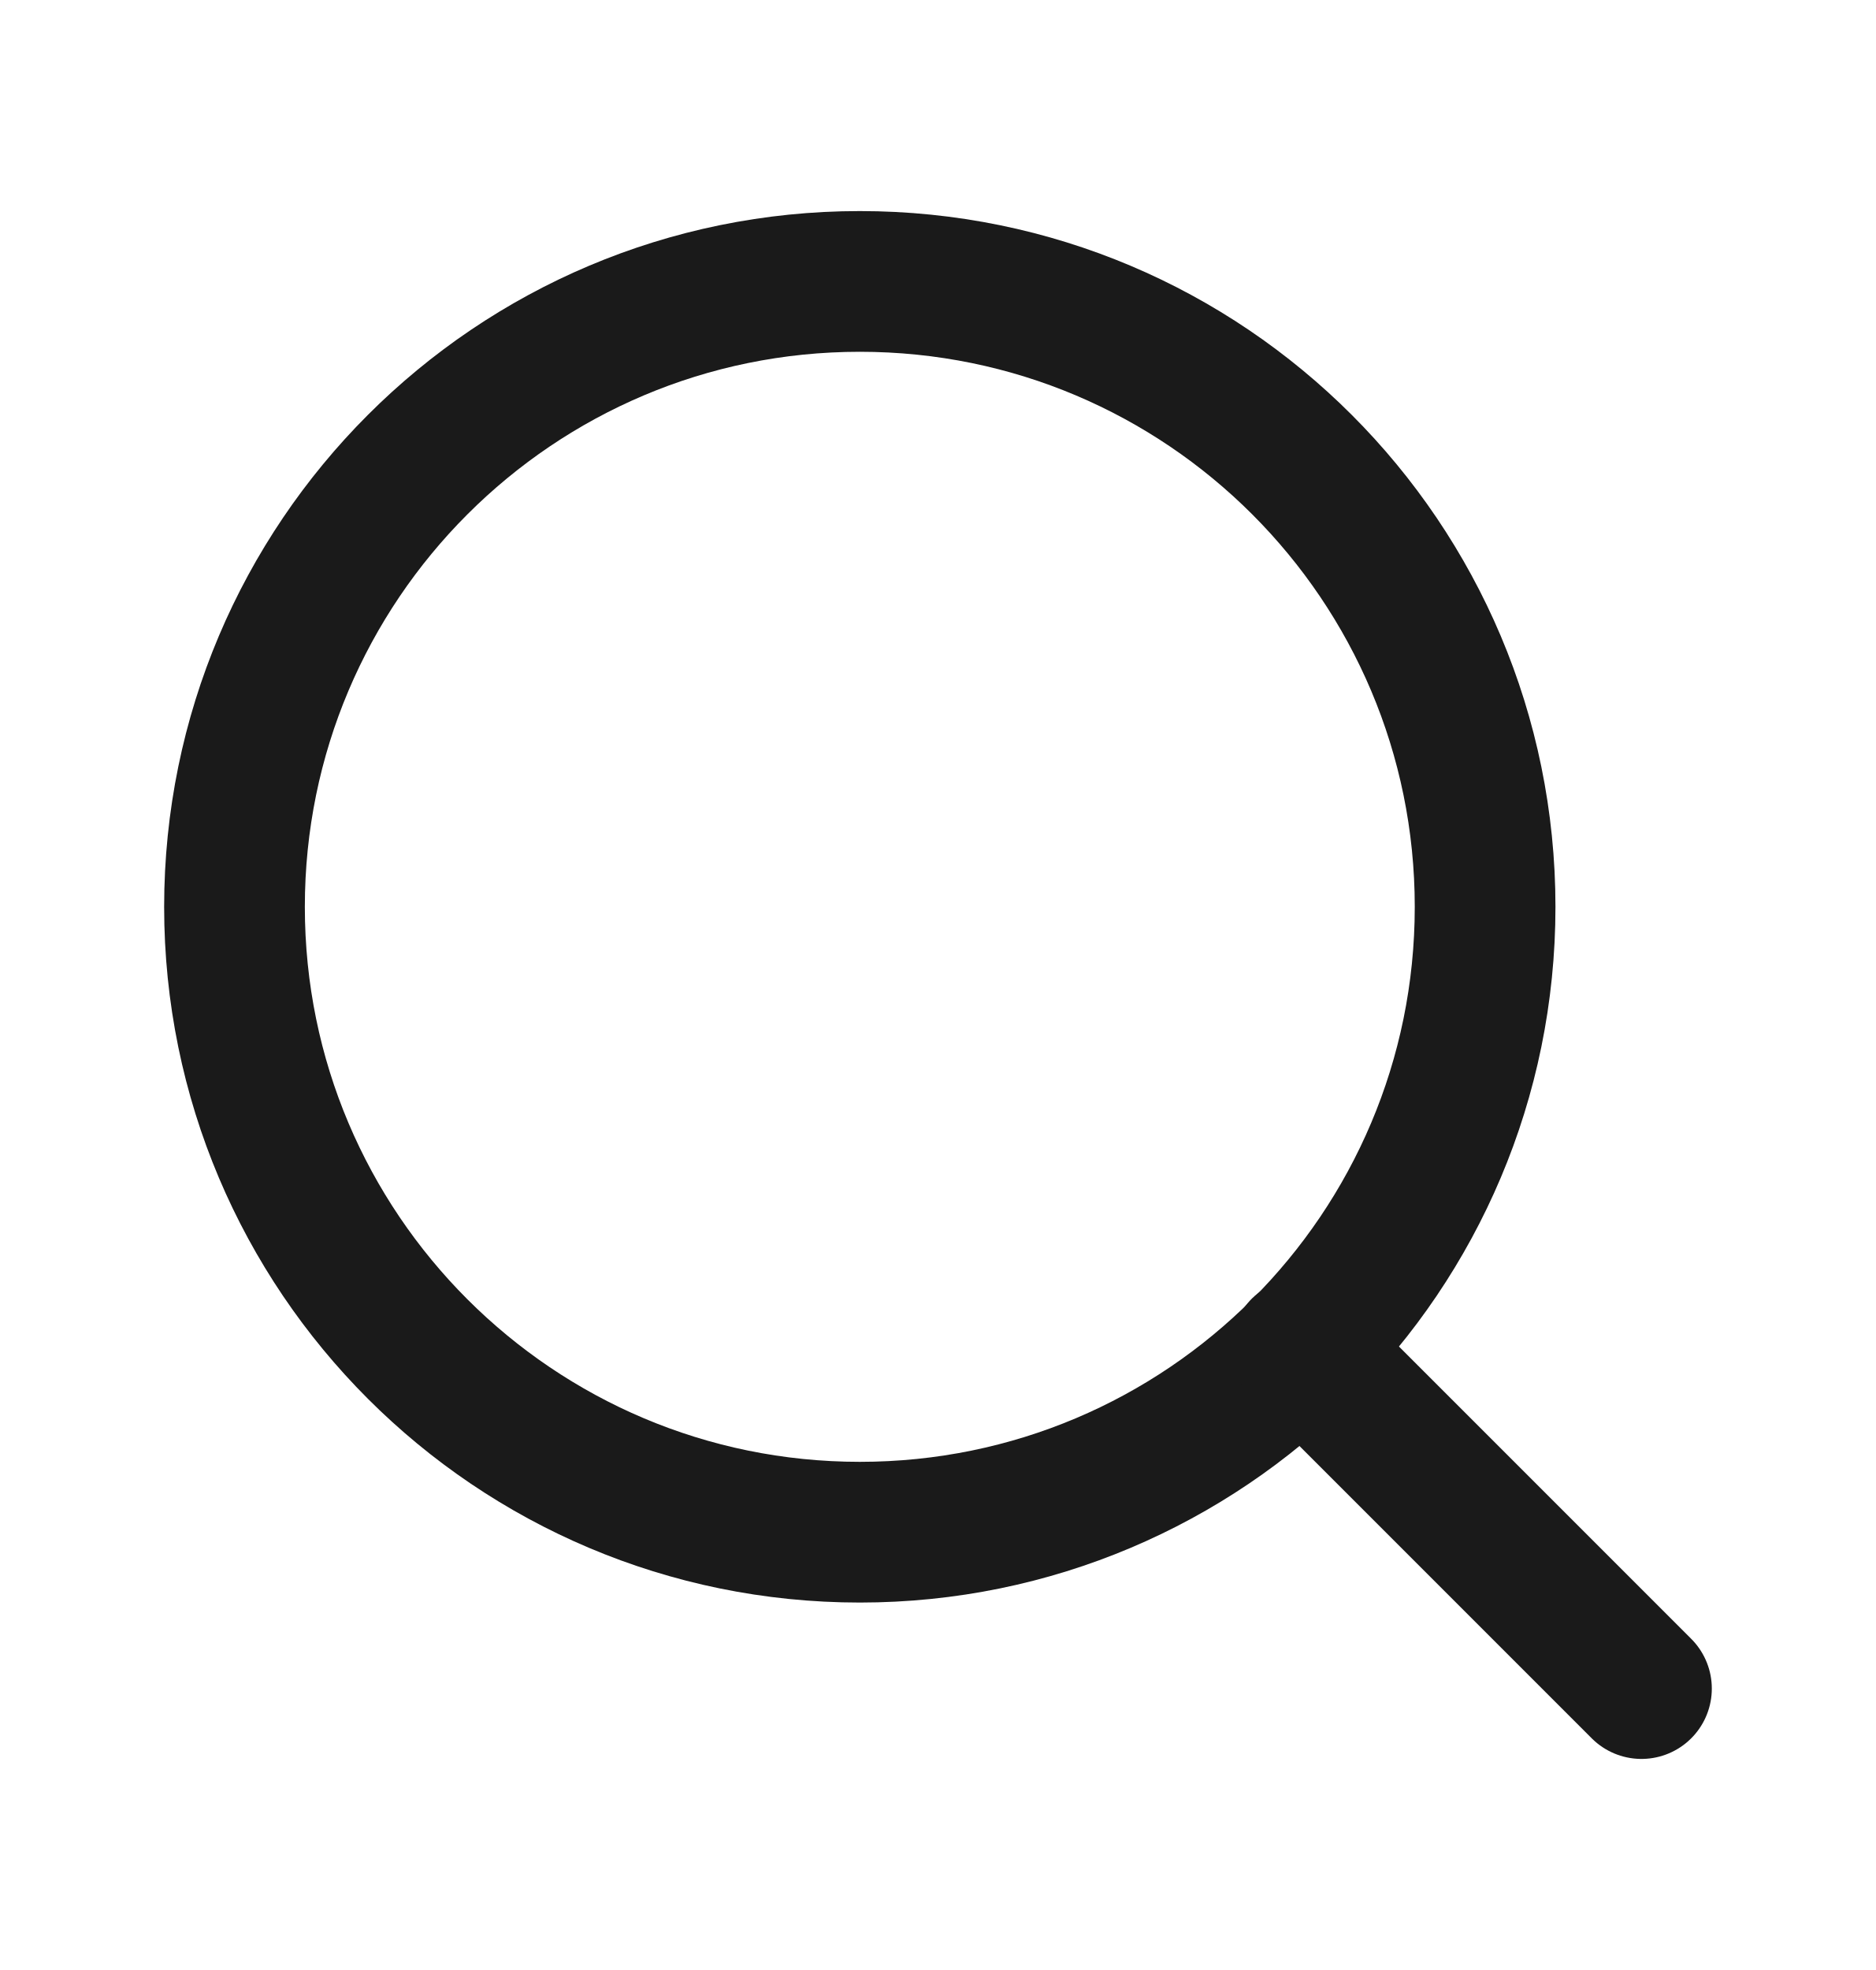
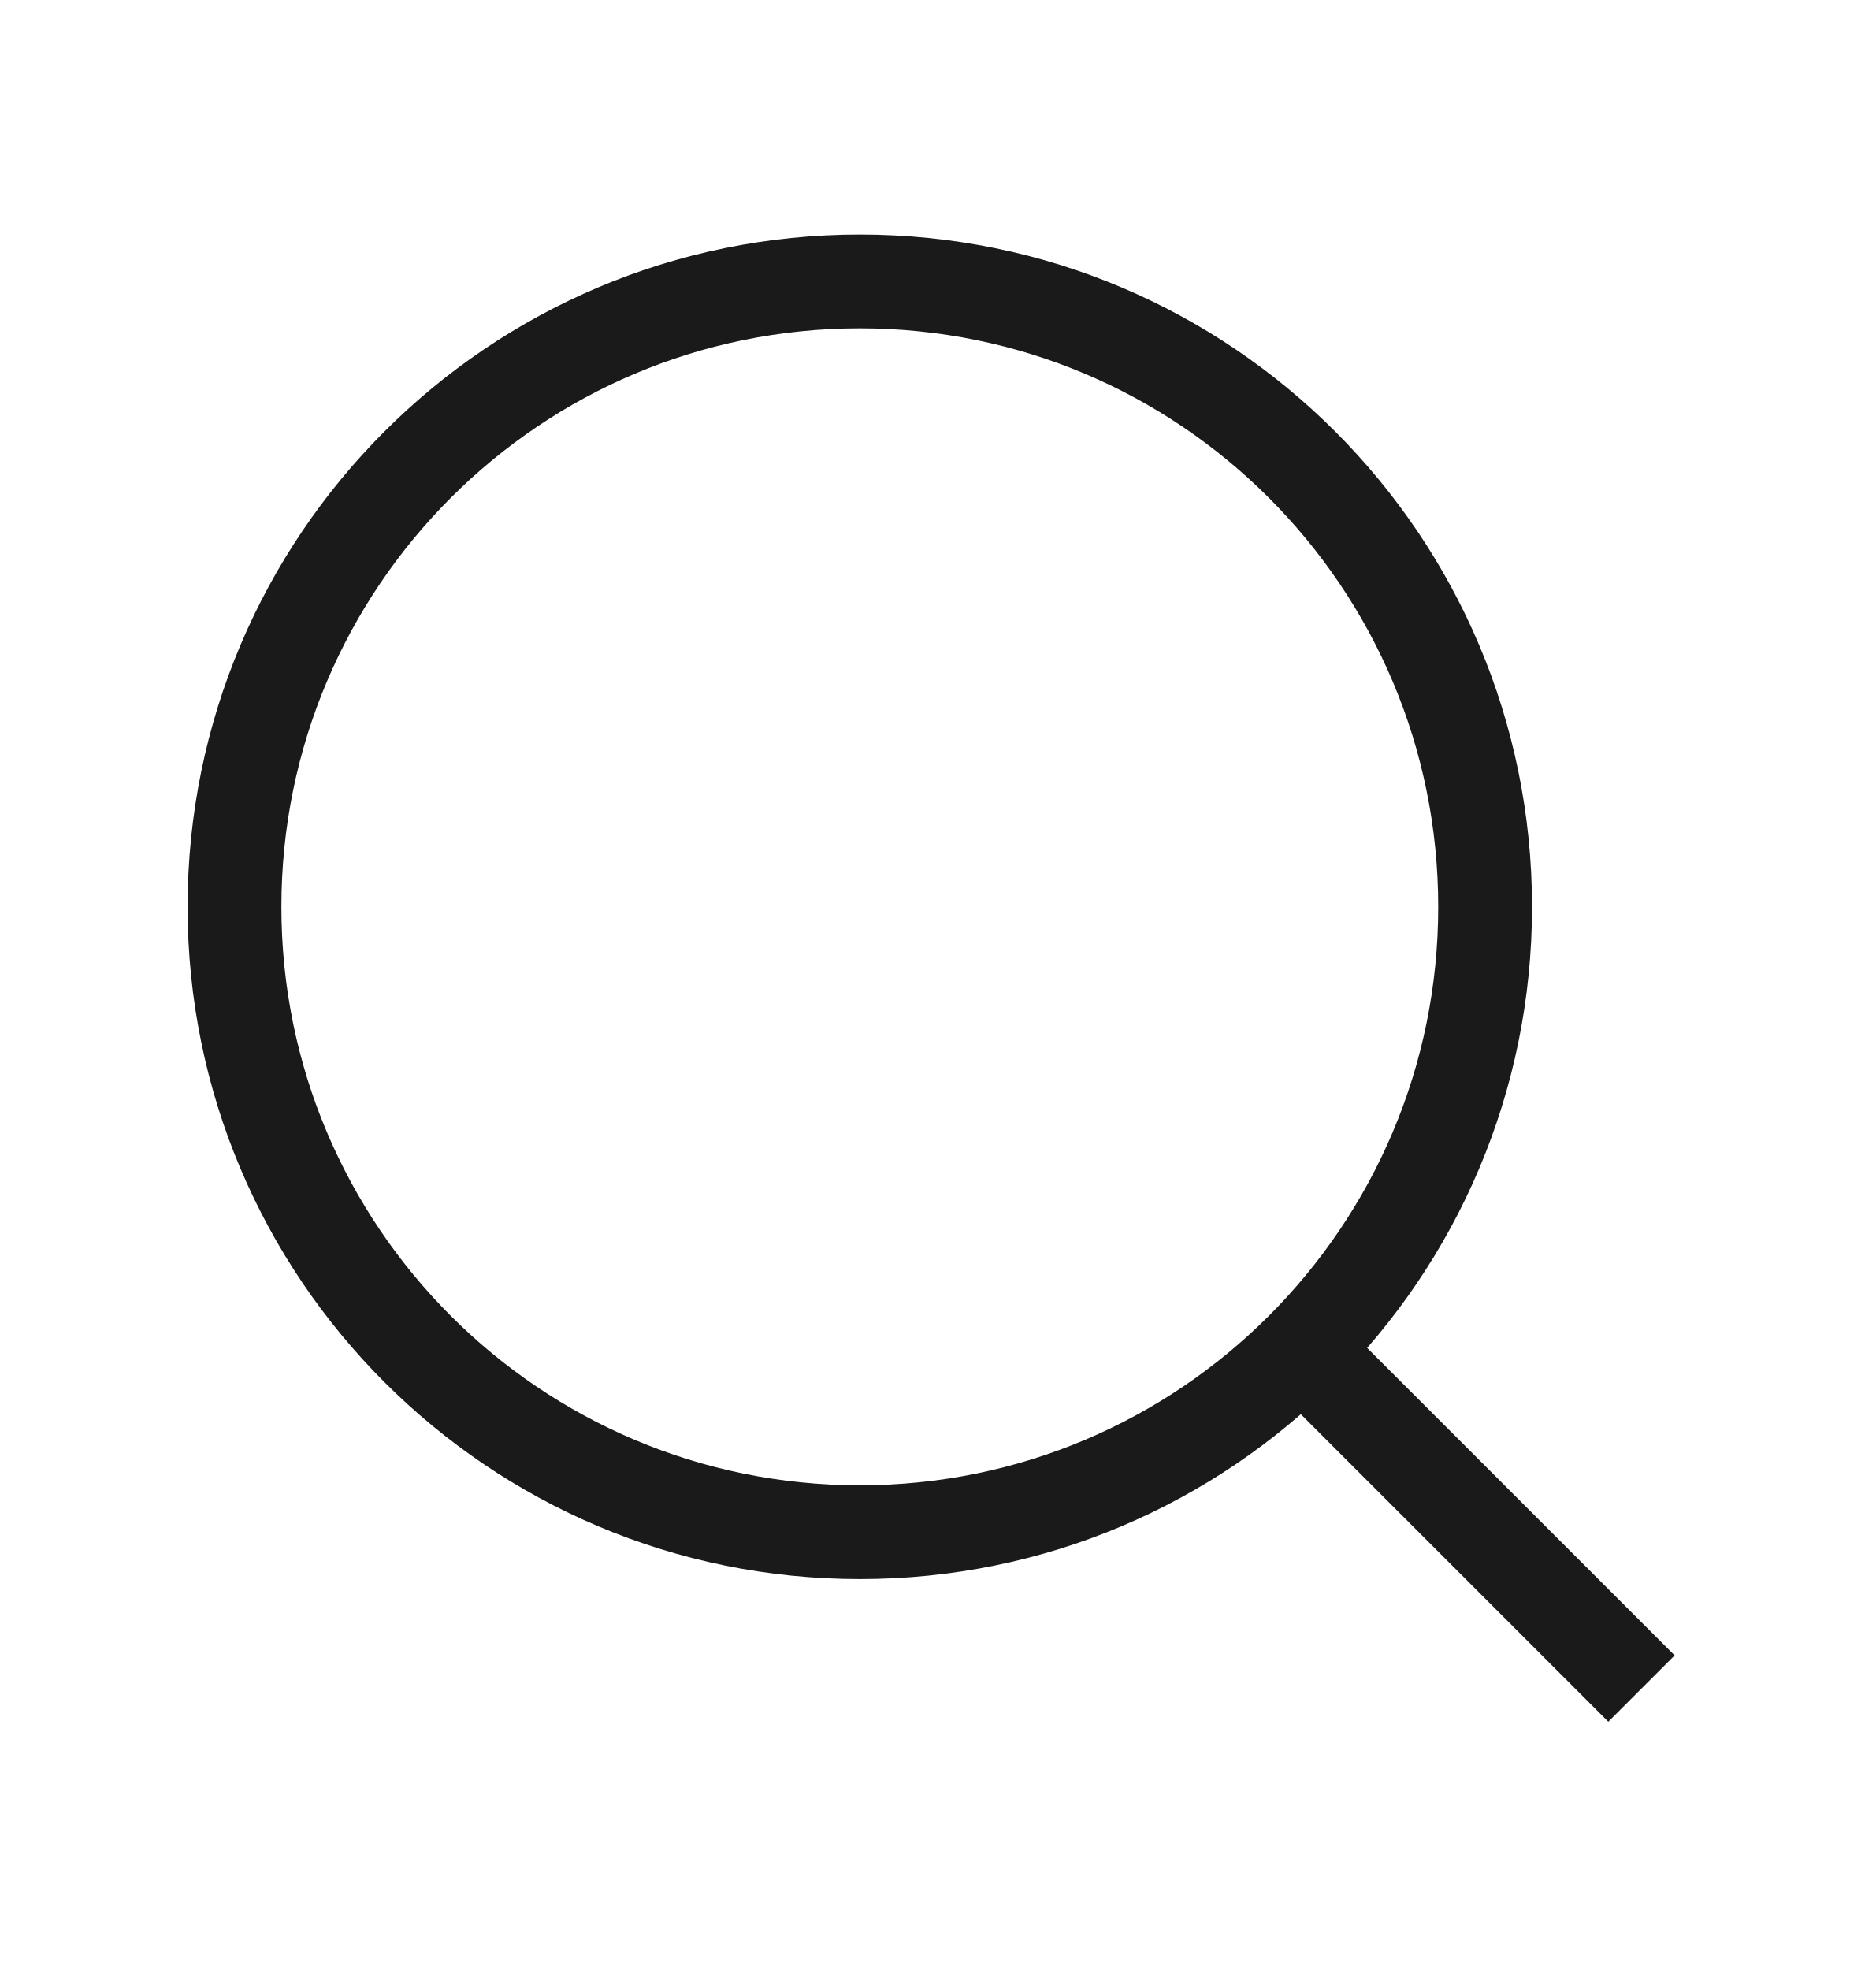
<svg xmlns="http://www.w3.org/2000/svg" width="20" height="21" viewBox="0 0 20 21" fill="none">
  <g id="Search">
    <g id="Group">
-       <path id="Vector" d="M9.167 16.333C12.849 16.333 15.833 13.349 15.833 9.667C15.833 5.985 12.849 3 9.167 3C5.485 3 2.5 5.985 2.5 9.667C2.5 13.349 5.485 16.333 9.167 16.333Z" stroke="#1A1A1A" stroke-width="1.5" stroke-linecap="round" stroke-linejoin="round" />
-       <path id="Vector_2" d="M17.5 18L13.875 14.375" stroke="#1A1A1A" stroke-width="1.5" stroke-linecap="round" stroke-linejoin="round" />
+       <path id="Vector" d="M9.167 16.333C12.849 16.333 15.833 13.349 15.833 9.667C15.833 5.985 12.849 3 9.167 3C5.485 3 2.5 5.985 2.5 9.667C2.5 13.349 5.485 16.333 9.167 16.333Z" stroke="#1A1A1A" strokeWidth="1.5" strokeLinecap="round" strokeLinejoin="round" />
+       <path id="Vector_2" d="M17.5 18L13.875 14.375" stroke="#1A1A1A" strokeWidth="1.5" strokeLinecap="round" strokeLinejoin="round" />
    </g>
  </g>
</svg>
